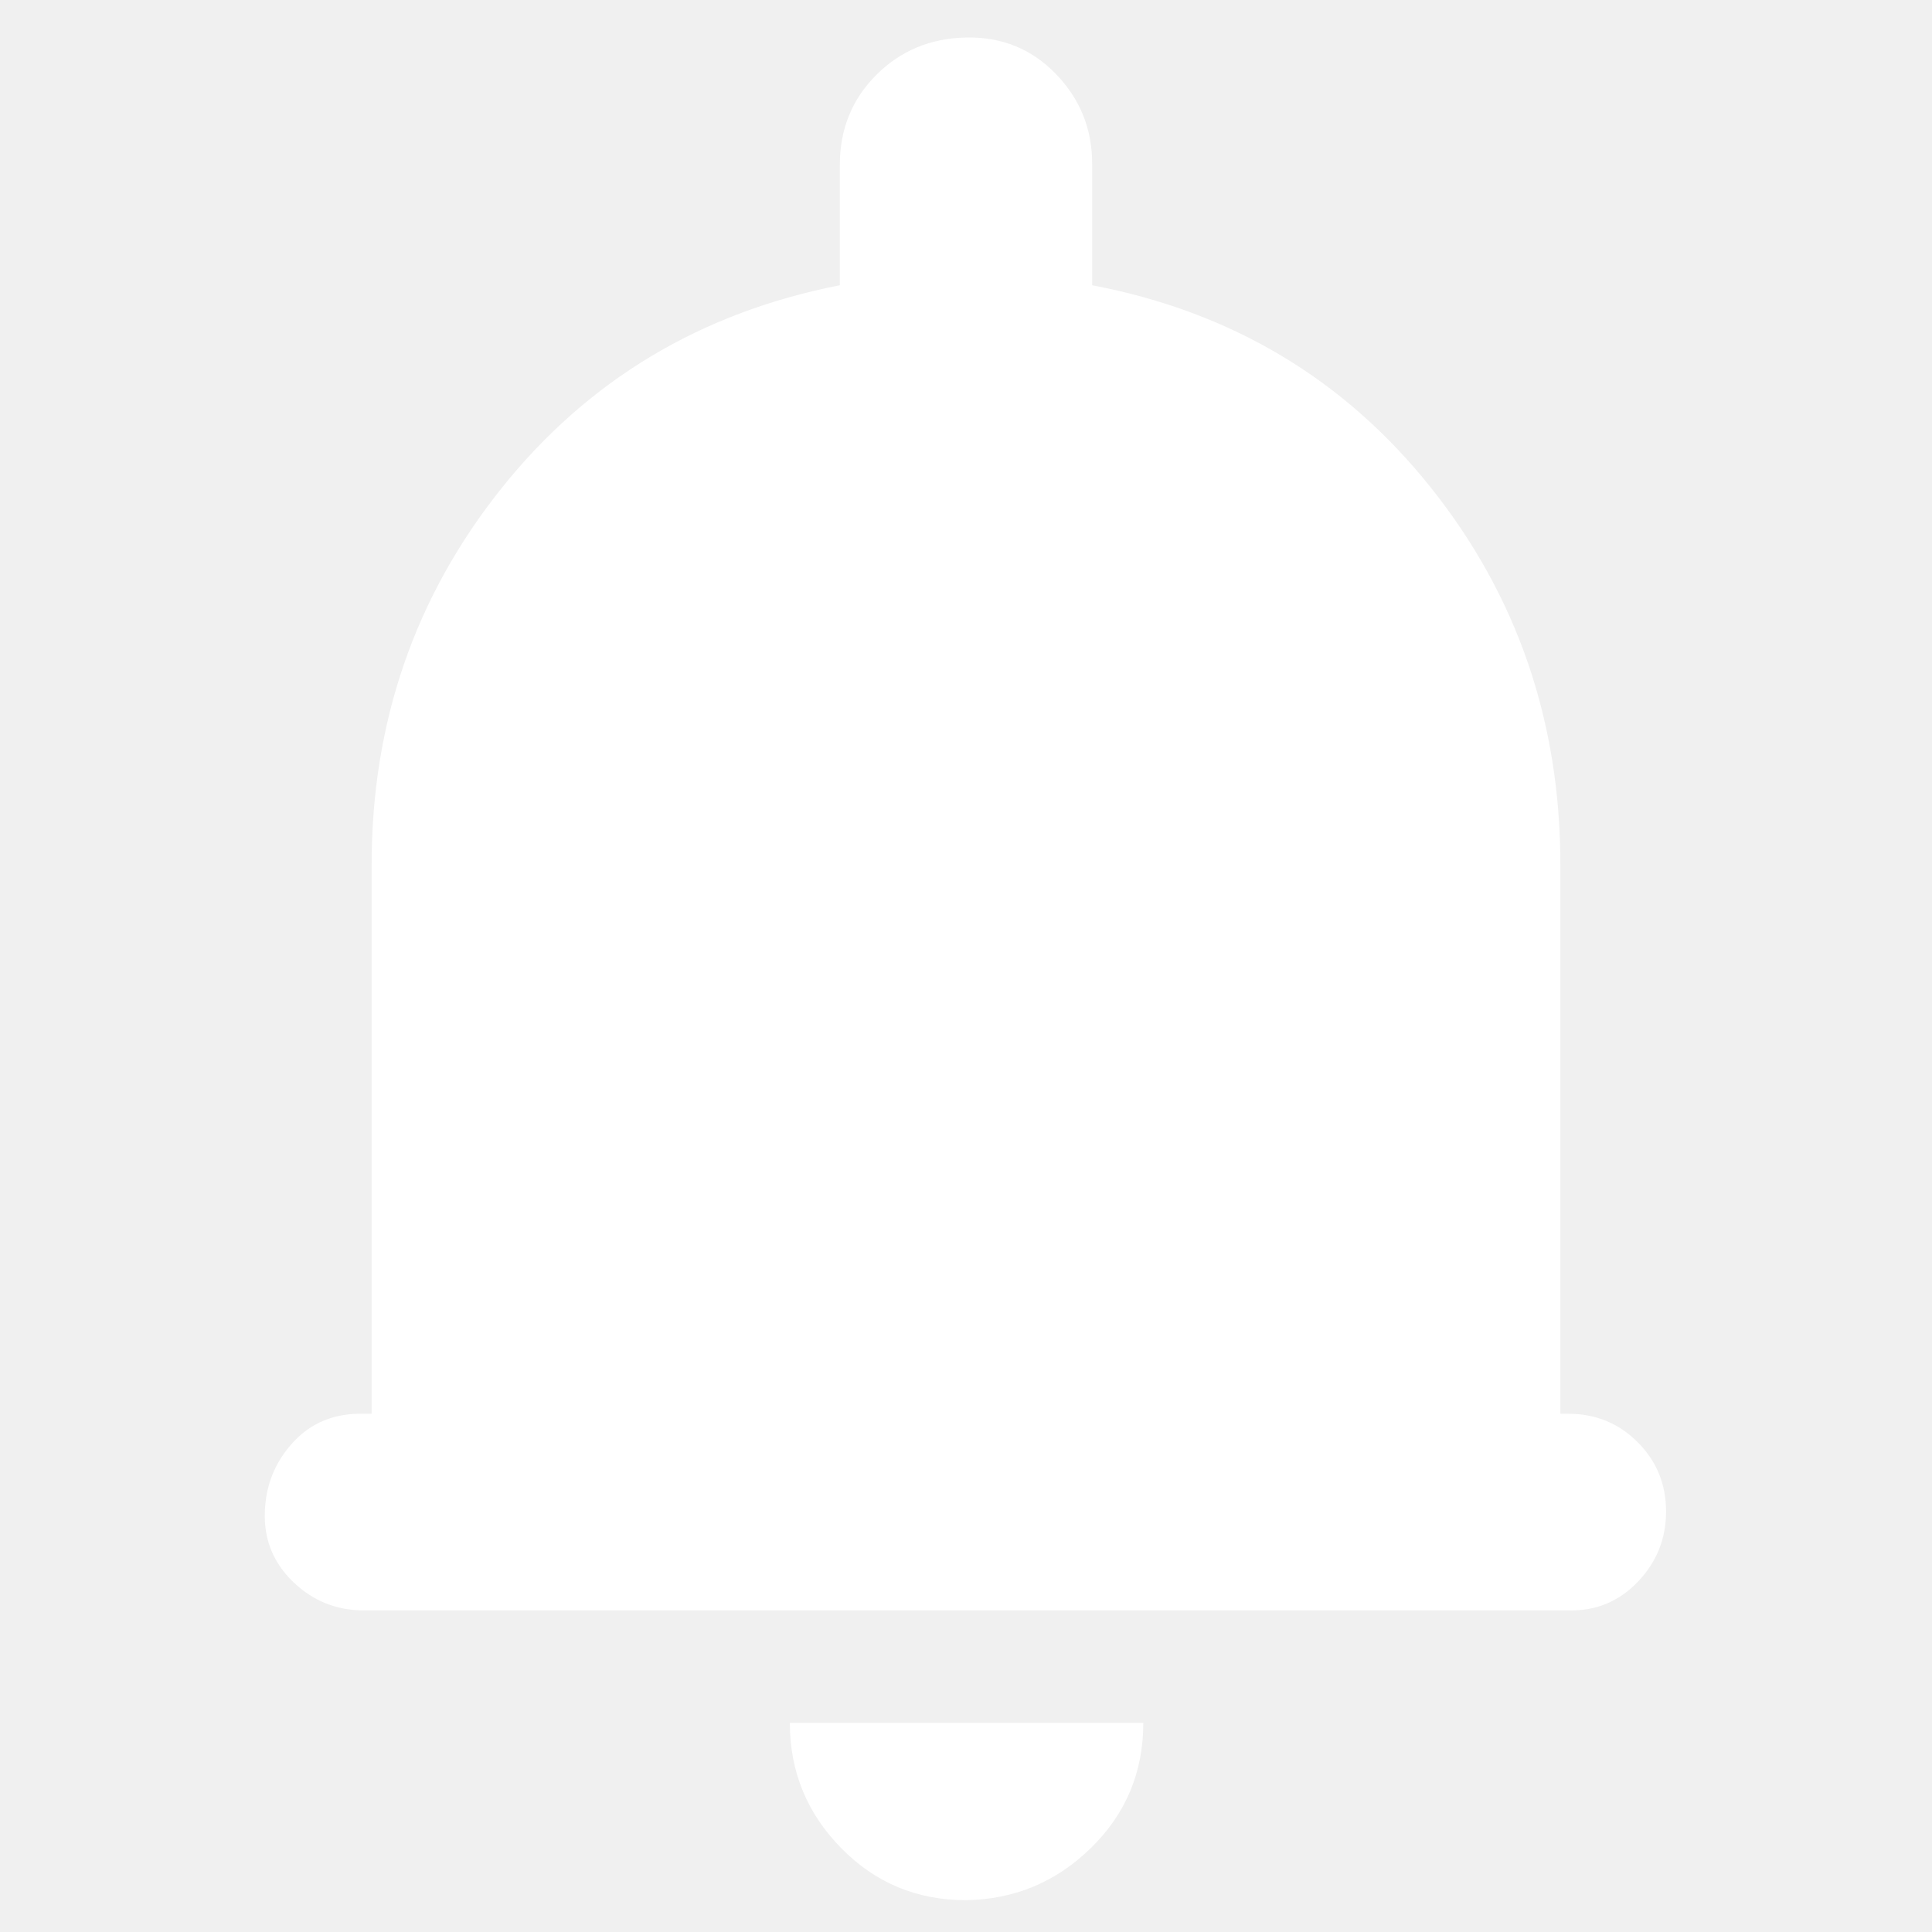
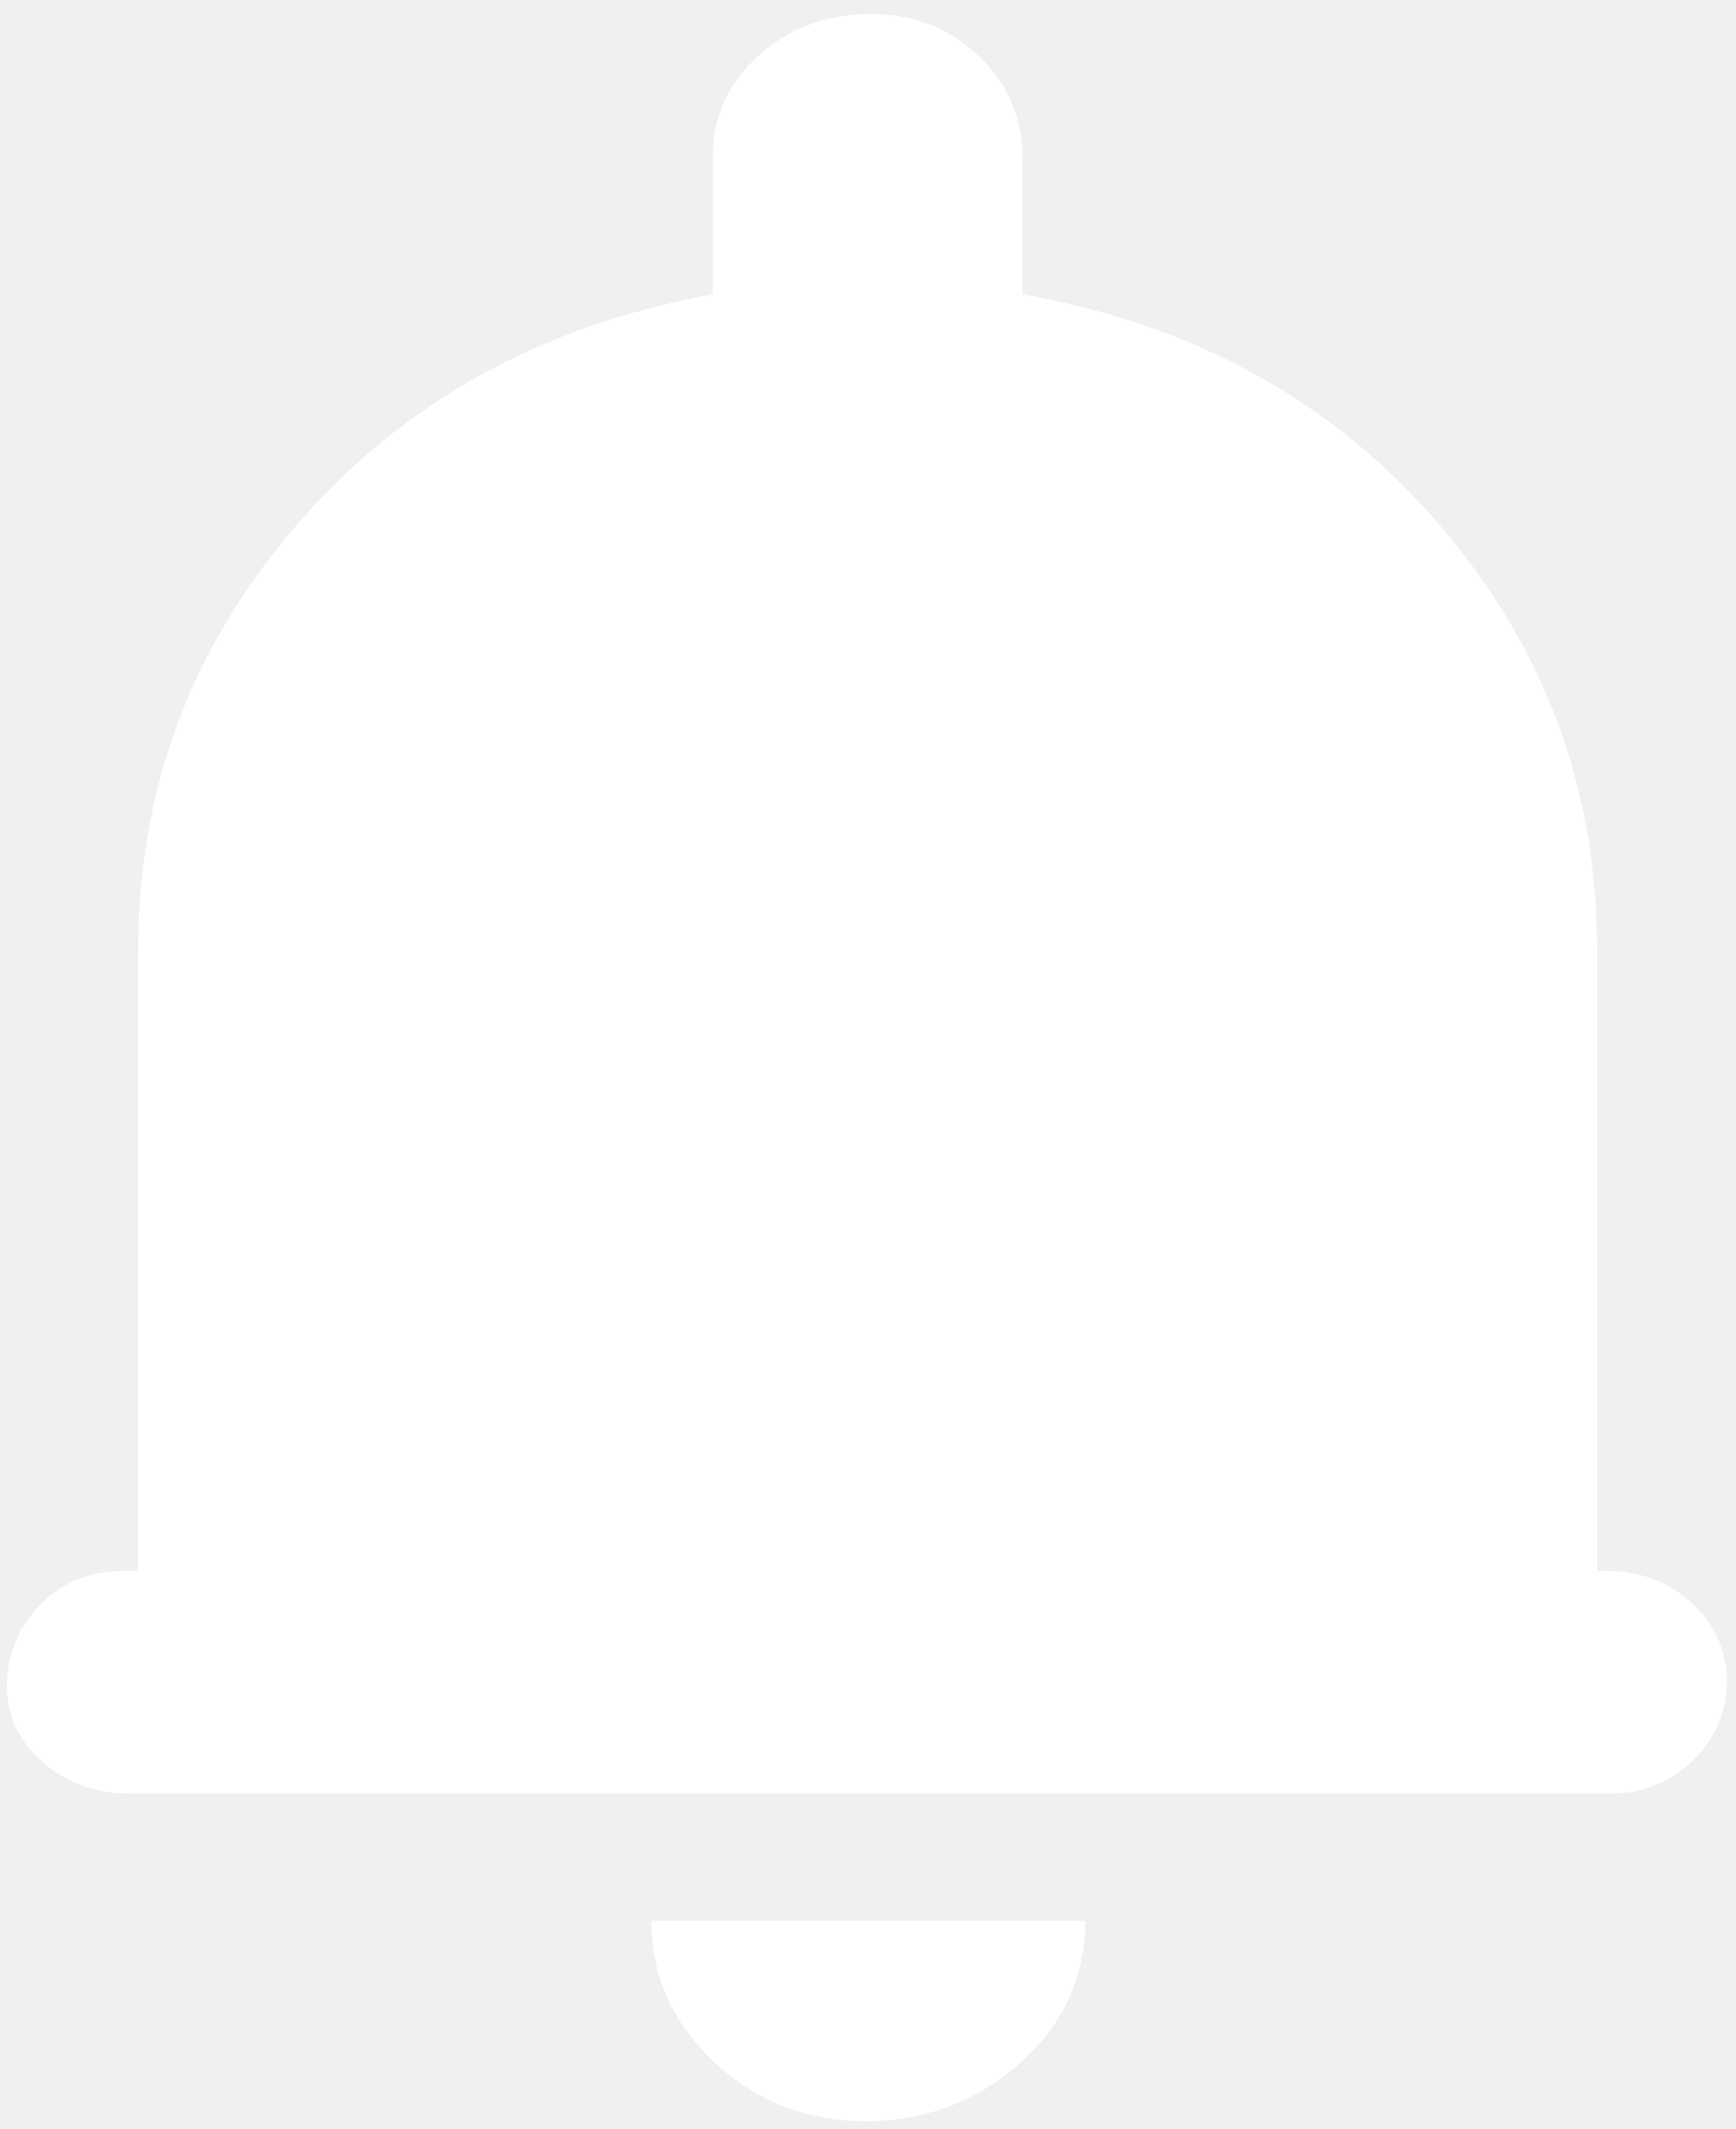
- <svg xmlns="http://www.w3.org/2000/svg" viewBox="1.5 1.5 17.0 17.0" width="17.0" height="17.0" fill="#ffffff">
+ <svg xmlns="http://www.w3.org/2000/svg" viewBox="3.78 1.72 12.44 16.56" width="13.5" height="16.56" preserveAspectRatio="none" fill="#ffffff">
  <path d="M4.7,15.67q-0.36,0-0.62-0.25T3.83,14.81t0.25-0.62T4.7,13.94H4.77V9.11q0-1.88 1.14-3.31T8.89,4.01V2.95q0-0.47 0.32-0.79T10,1.83t0.79,0.32t0.32,0.79V4.01q1.84,0.35 2.98,1.78t1.14,3.32v4.83H15.3q0.36,0 0.61,0.25t0.25,0.61t-0.25,0.62t-0.61,0.25H4.7ZM10,18.22q-0.65,0-1.1-0.46t-0.45-1.1h3.11q0,0.65-0.46,1.1T10,18.22Z" />
</svg>
